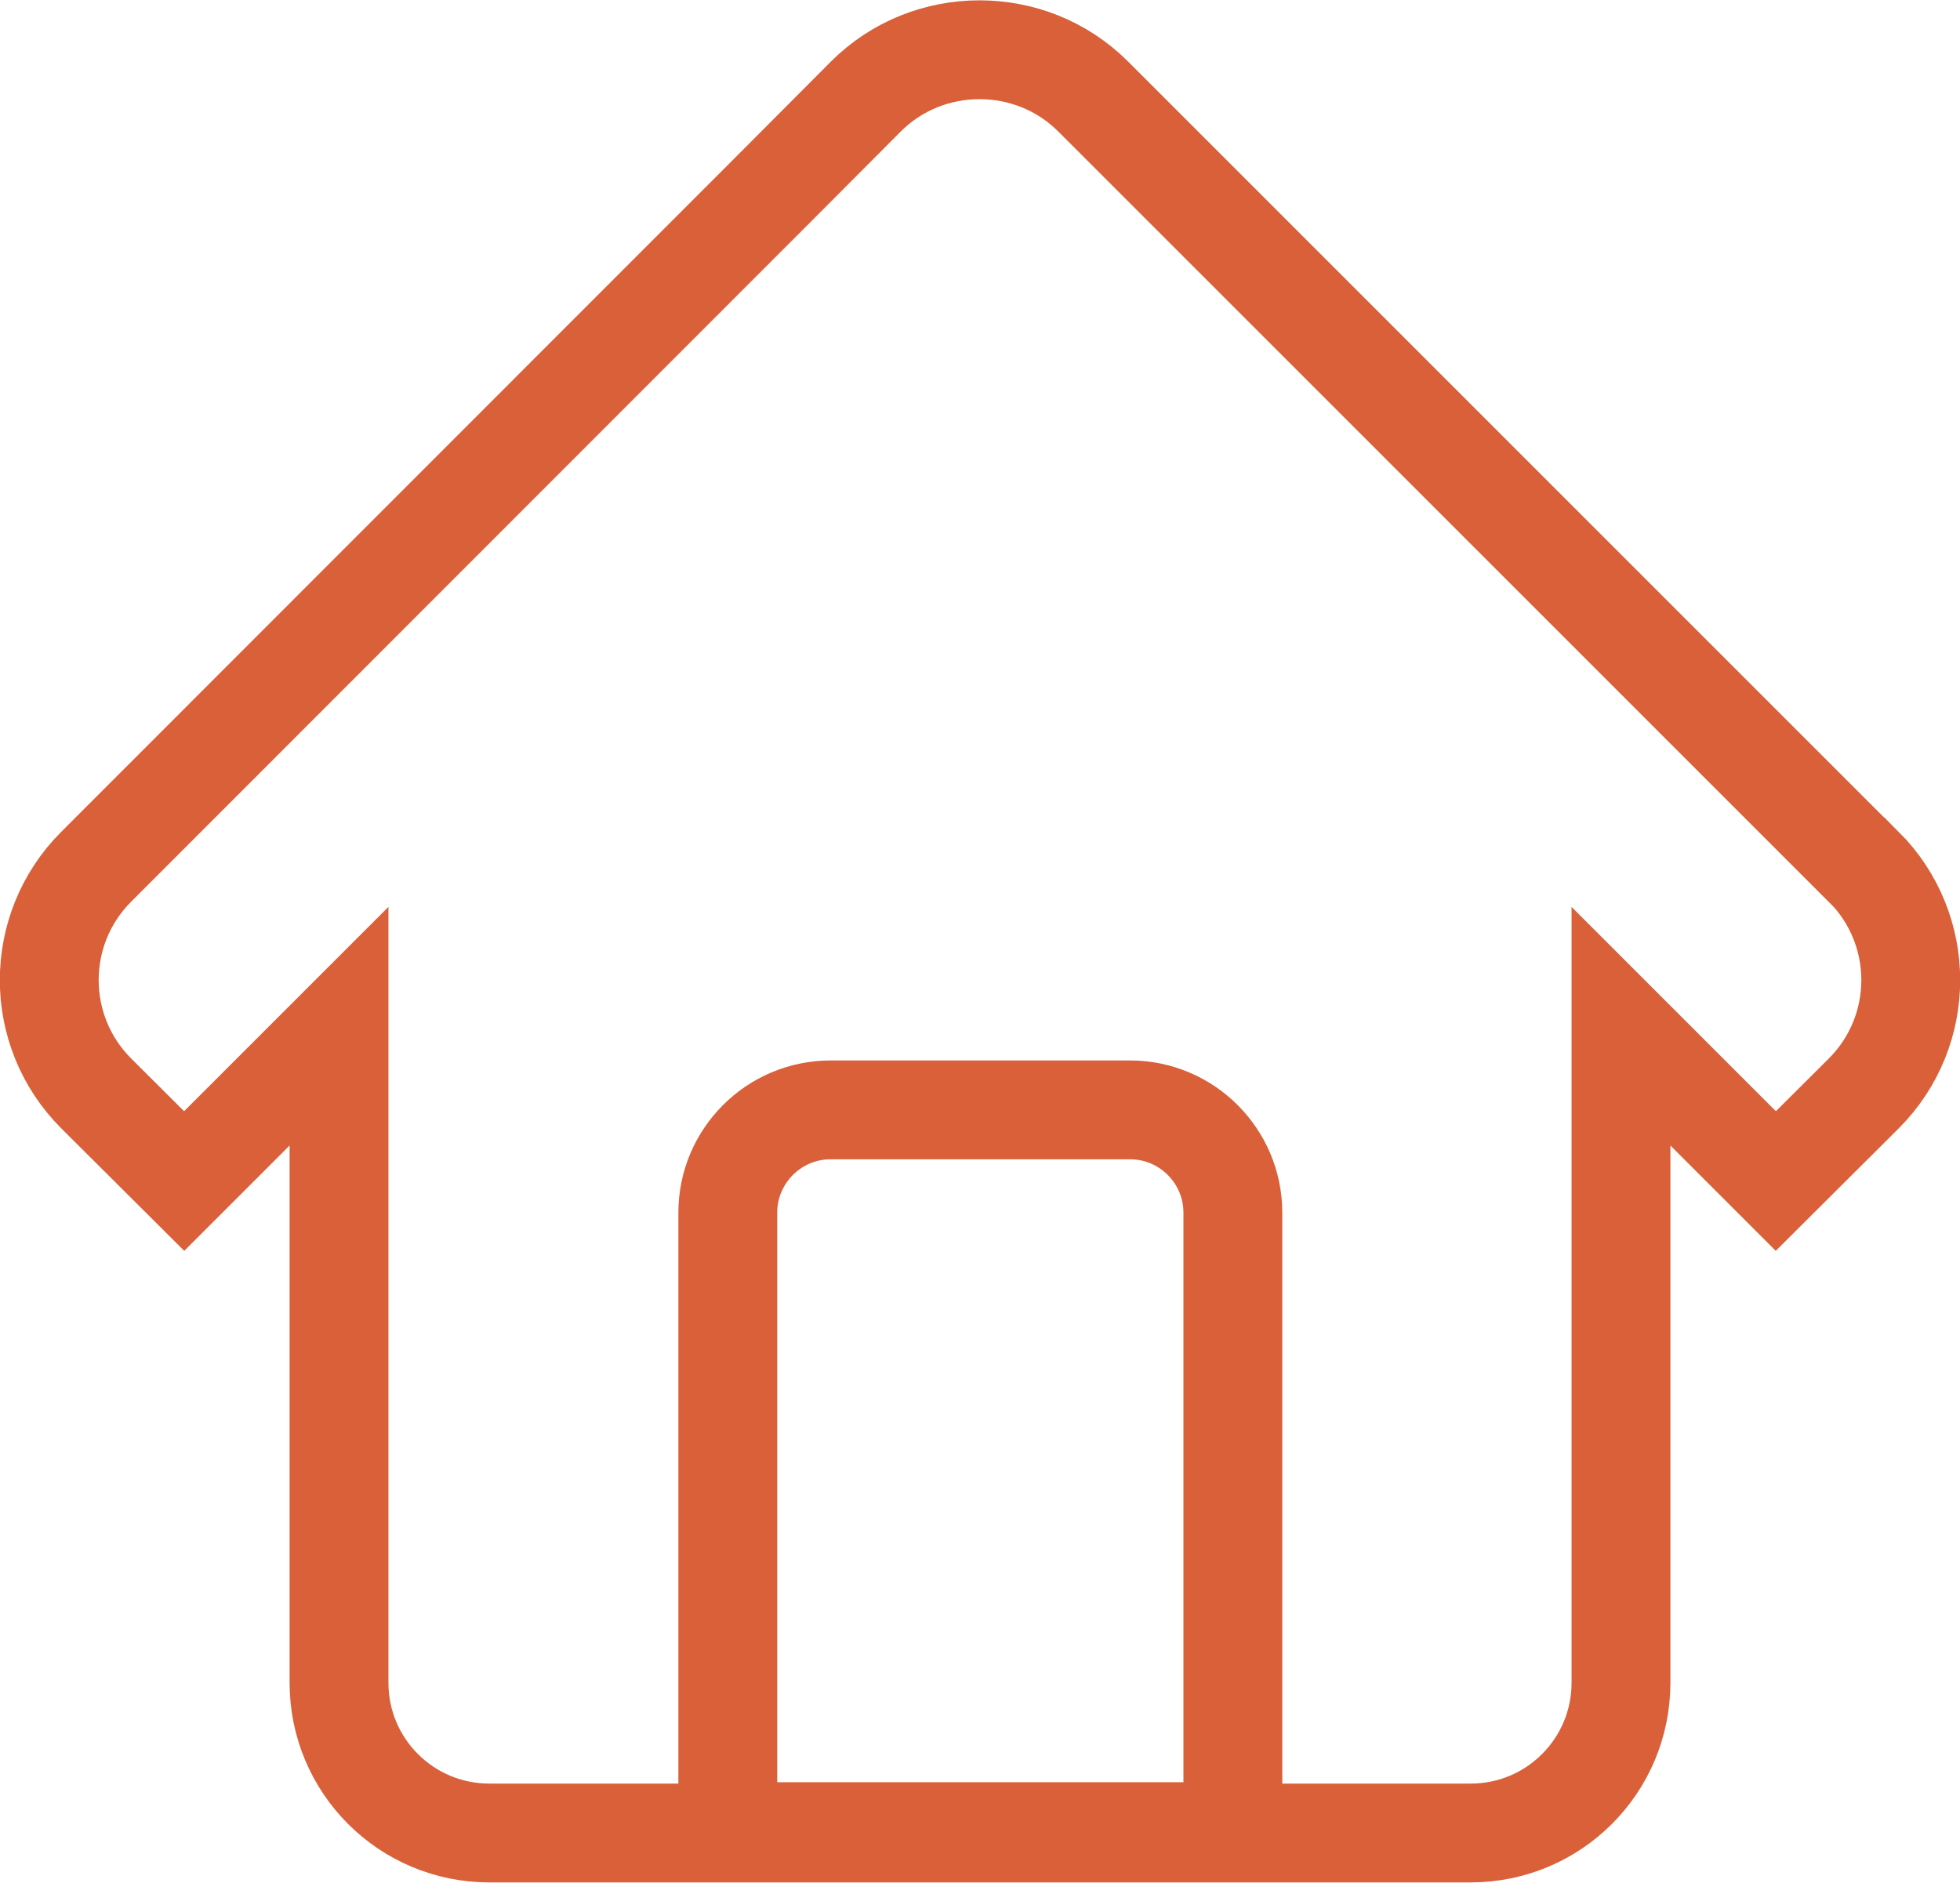
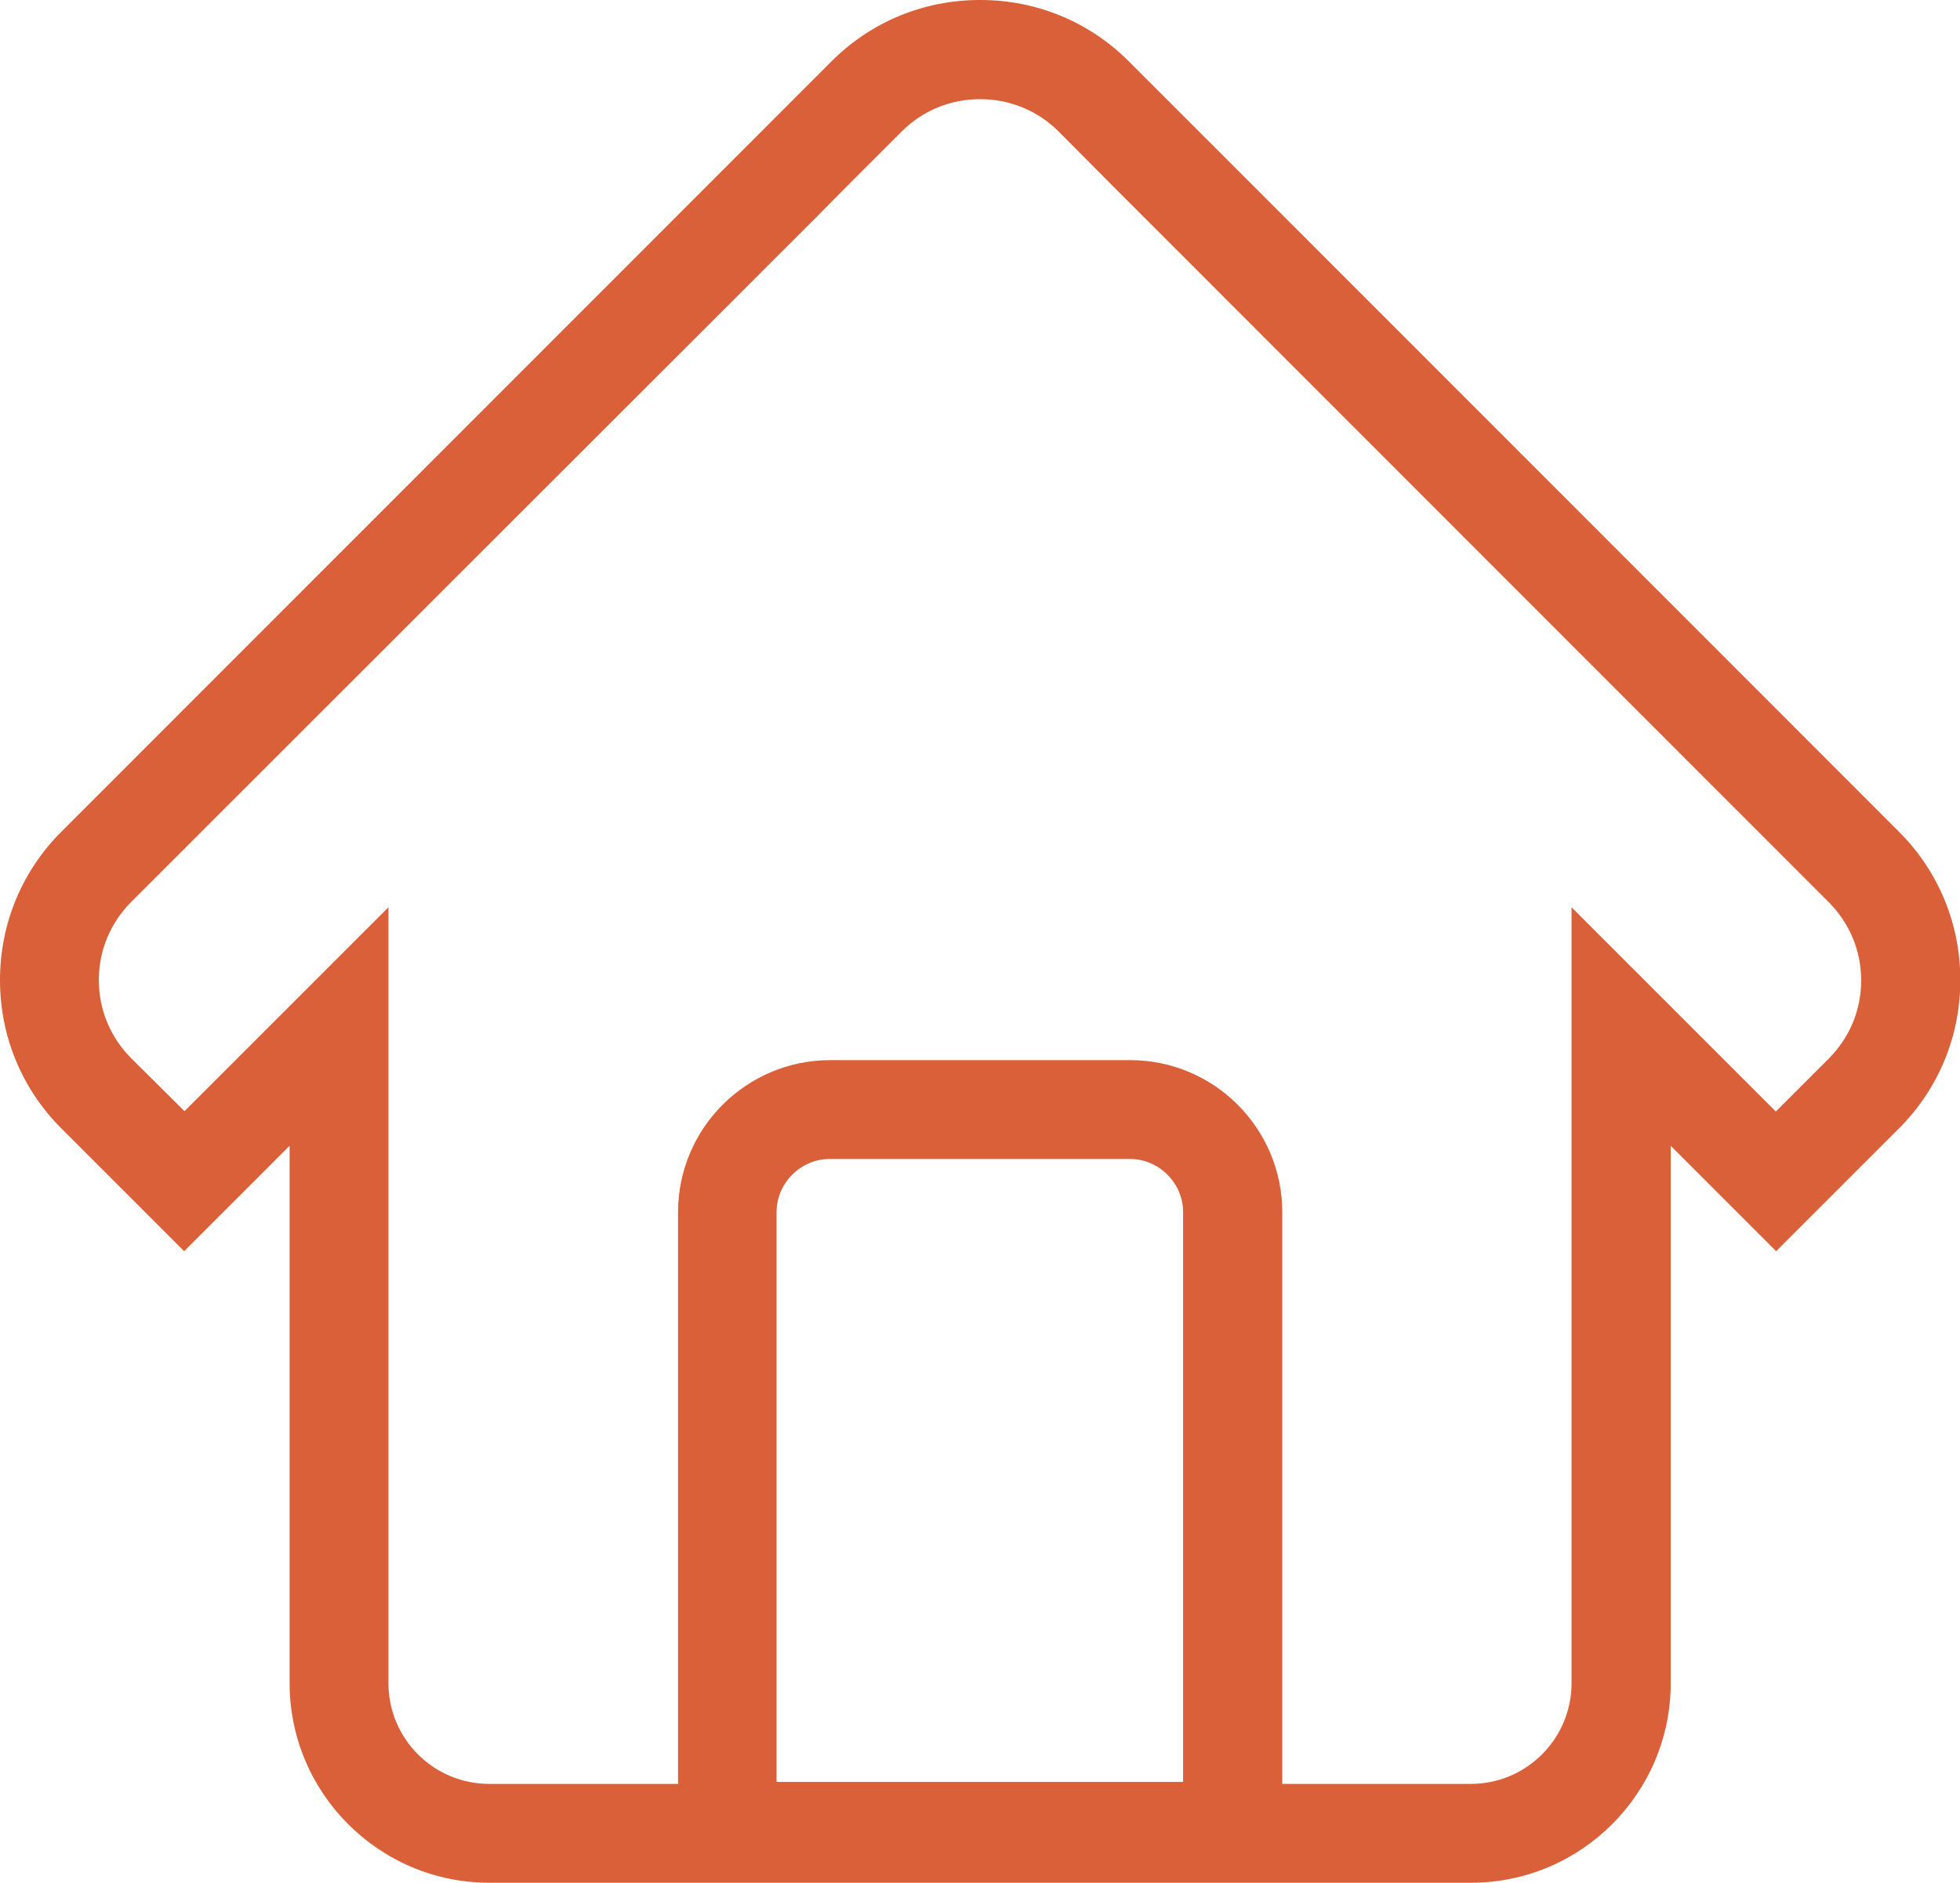
<svg xmlns="http://www.w3.org/2000/svg" id="Layer_2" data-name="Layer 2" viewBox="0 0 59.49 57.15">
  <defs>
    <style>
      .cls-1 {
-         fill: none;
-         stroke: #d96038;
-         stroke-miterlimit: 10;
-         stroke-width: 3px;
+         fill: #d96038;
      }
    </style>
  </defs>
  <g id="Layer_1-2" data-name="Layer 1">
    <g>
-       <path class="cls-1" d="M56.56,26.31L35.85,5.6h0s-2.67-2.67-2.67-2.67c-.95-.95-2.2-1.42-3.45-1.42-1.25,0-2.5.47-3.45,1.42l-2.66,2.67h0S2.92,26.31,2.92,26.31c-1.9,1.9-1.9,4.98,0,6.88l2.67,2.66,4.7-4.7v19.93c0,2.52,2.04,4.56,4.56,4.56h29.79c2.52,0,4.56-2.04,4.56-4.56v-19.93l4.7,4.7,2.67-2.66c1.9-1.9,1.9-4.98,0-6.88Z" />
-       <path class="cls-1" d="M25.2,33.69h9.1c1.72,0,3.12,1.4,3.12,3.12v18.79h-15.33v-18.79c0-1.72,1.4-3.12,3.12-3.12Z" />
+       <path class="cls-1" d="M44.64,57.15H14.85c-3.34,0-6.06-2.72-6.06-6.06v-16.31l-3.2,3.2-3.73-3.73c-1.2-1.2-1.86-2.8-1.86-4.5s.66-3.3,1.86-4.5L25.24,1.86c1.2-1.2,2.8-1.86,4.5-1.86h.02c1.7,0,3.3.66,4.5,1.86l3.71,3.71h0s19.67,19.68,19.67,19.68c1.2,1.2,1.86,2.8,1.86,4.5s-.66,3.3-1.86,4.5l-3.73,3.73-3.2-3.2v16.31c0,3.34-2.72,6.06-6.06,6.06ZM11.79,27.54v23.55c0,1.69,1.37,3.06,3.06,3.06h29.79c1.69,0,3.06-1.37,3.06-3.06v-23.55l6.2,6.2,1.6-1.6c.64-.64.99-1.48.99-2.38s-.35-1.74-.99-2.38h0S33.75,5.62,33.75,5.62h0s-1.62-1.63-1.62-1.63c-.63-.63-1.48-.98-2.38-.98,0,0,0,0,0,0-.91,0-1.75.35-2.38.98l-1.57,1.57h0s-1.09,1.1-1.09,1.1L3.99,27.37c-.64.64-.99,1.48-.99,2.38s.35,1.74.99,2.38l1.61,1.6,6.2-6.2Z" />
+       <path class="cls-1" d="M38.91,57.09h-18.33v-20.29c0-2.55,2.07-4.62,4.62-4.62h9.1c2.55,0,4.62,2.07,4.62,4.62v20.29ZM23.58,54.09h12.33v-17.29c0-.89-.73-1.62-1.62-1.62h-9.1c-.89,0-1.62.73-1.62,1.62v17.29Z" />
    </g>
  </g>
</svg>
